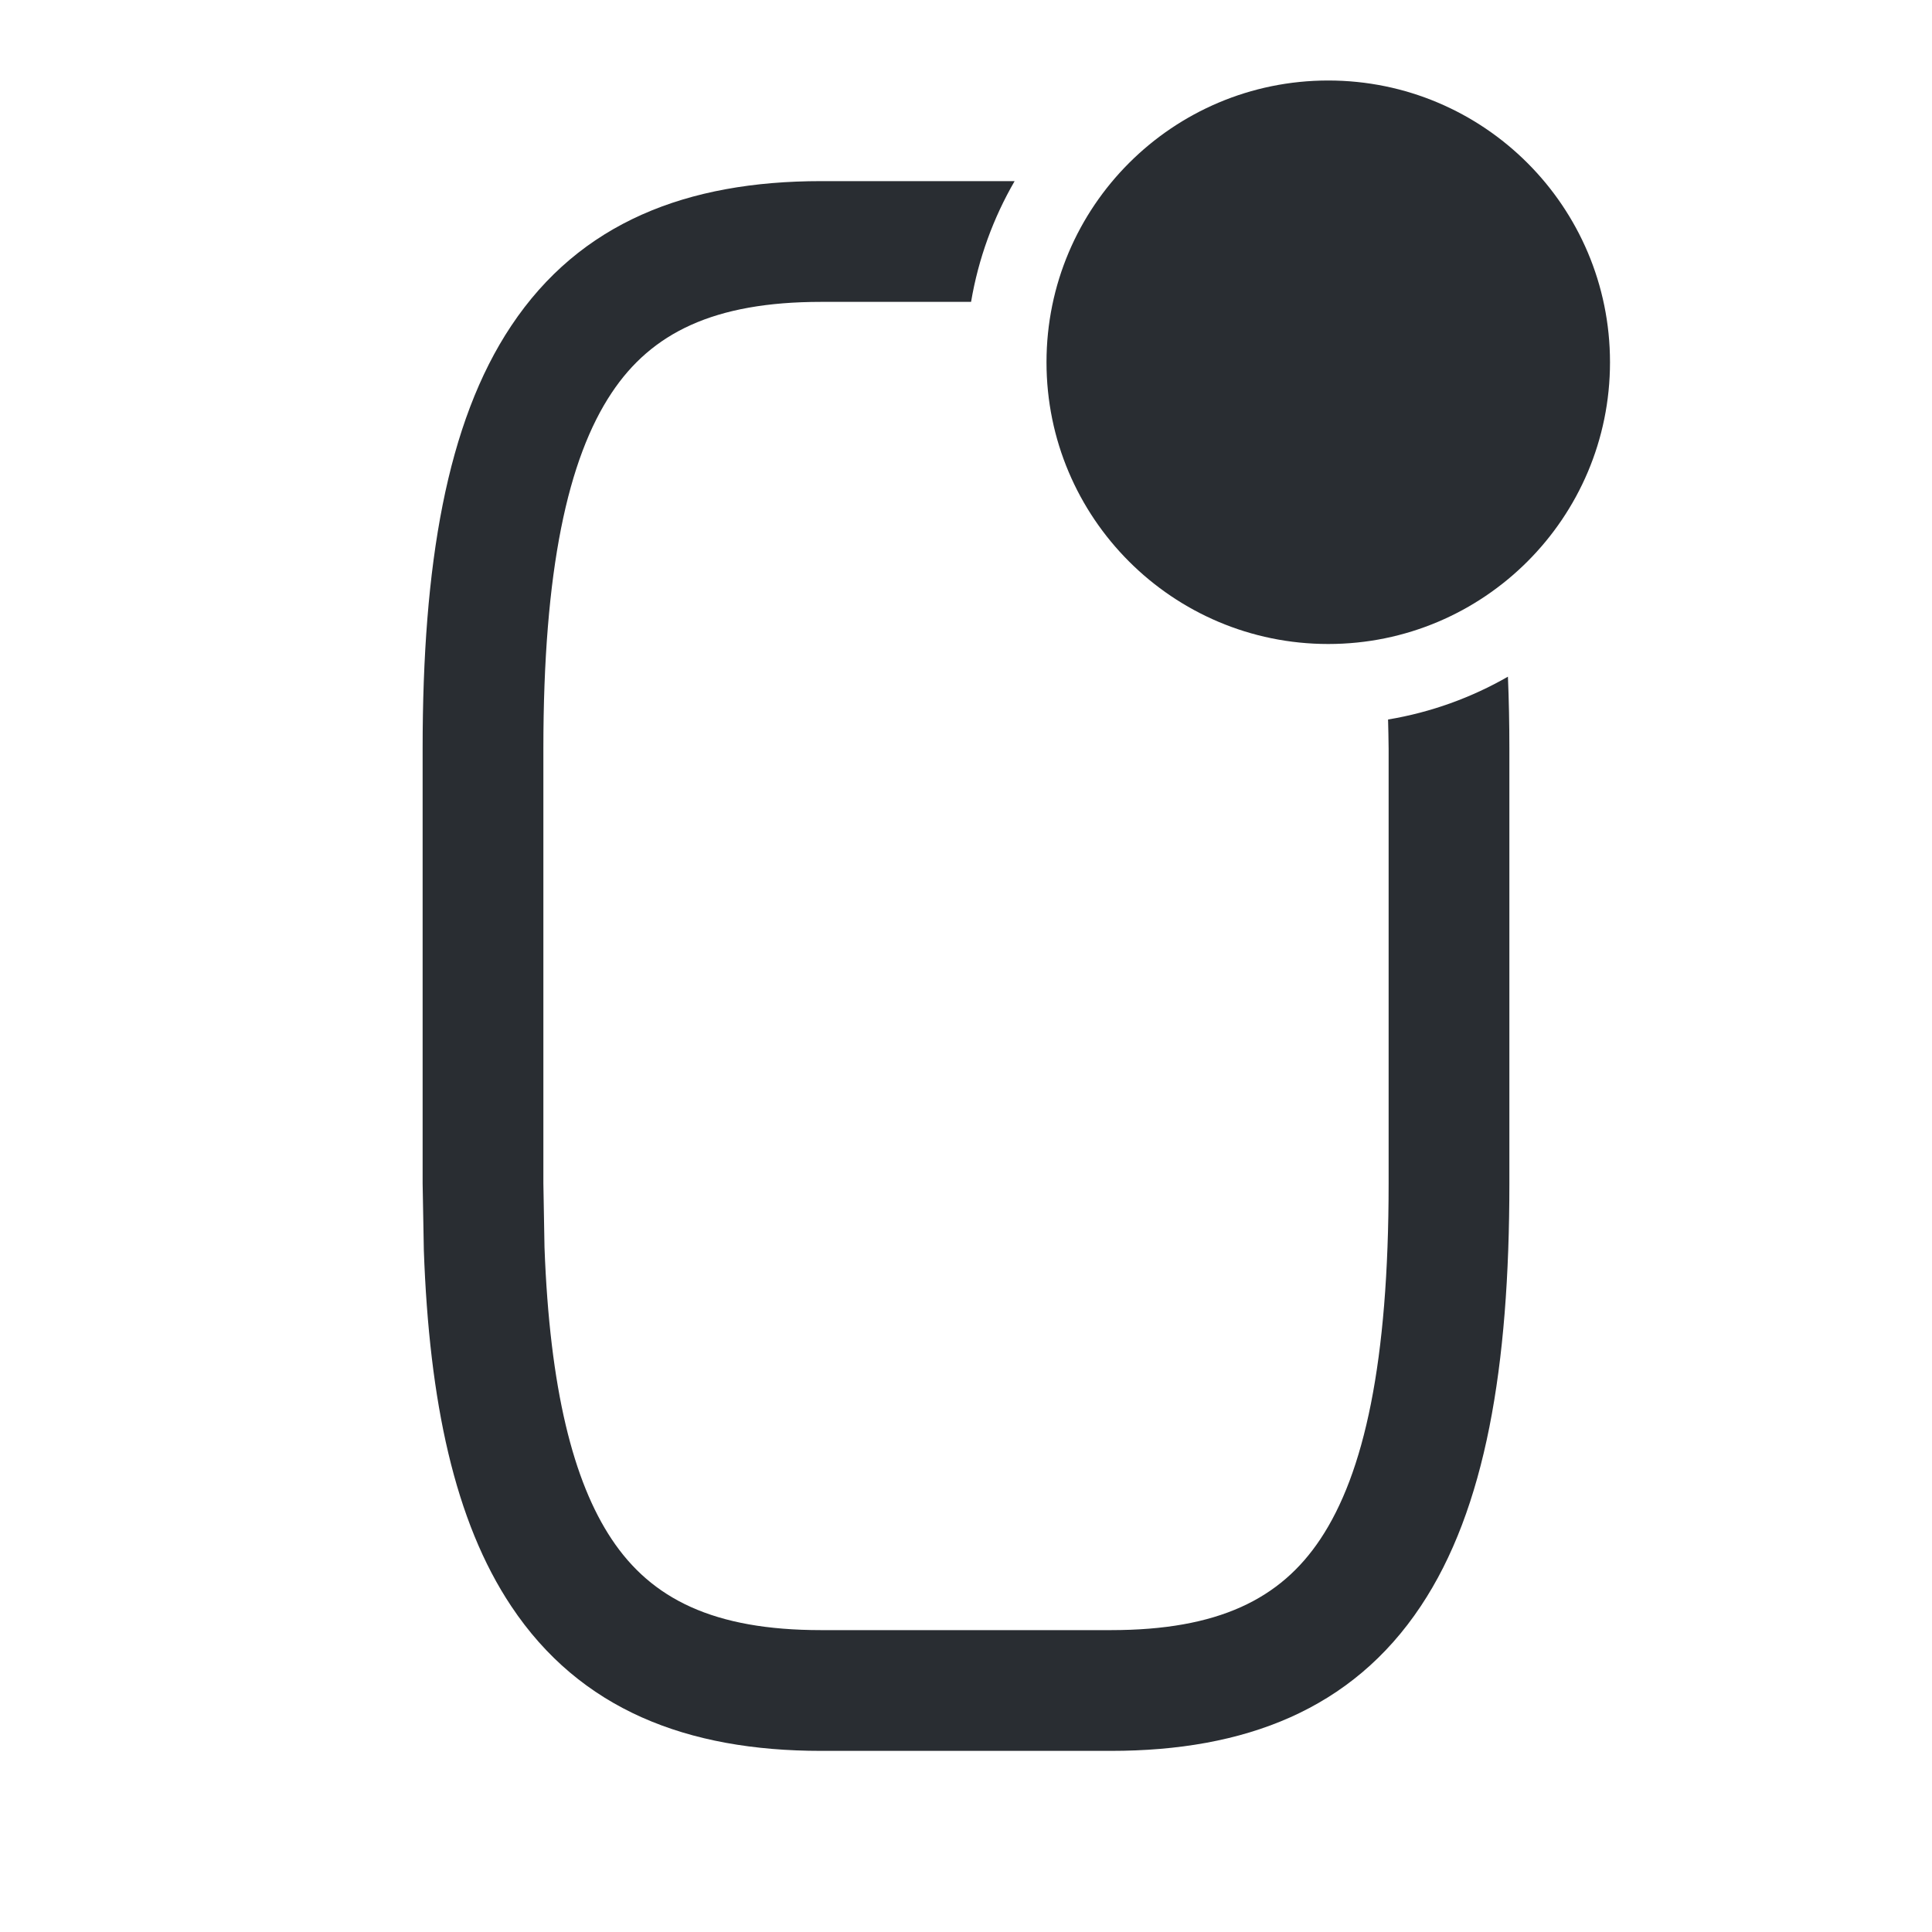
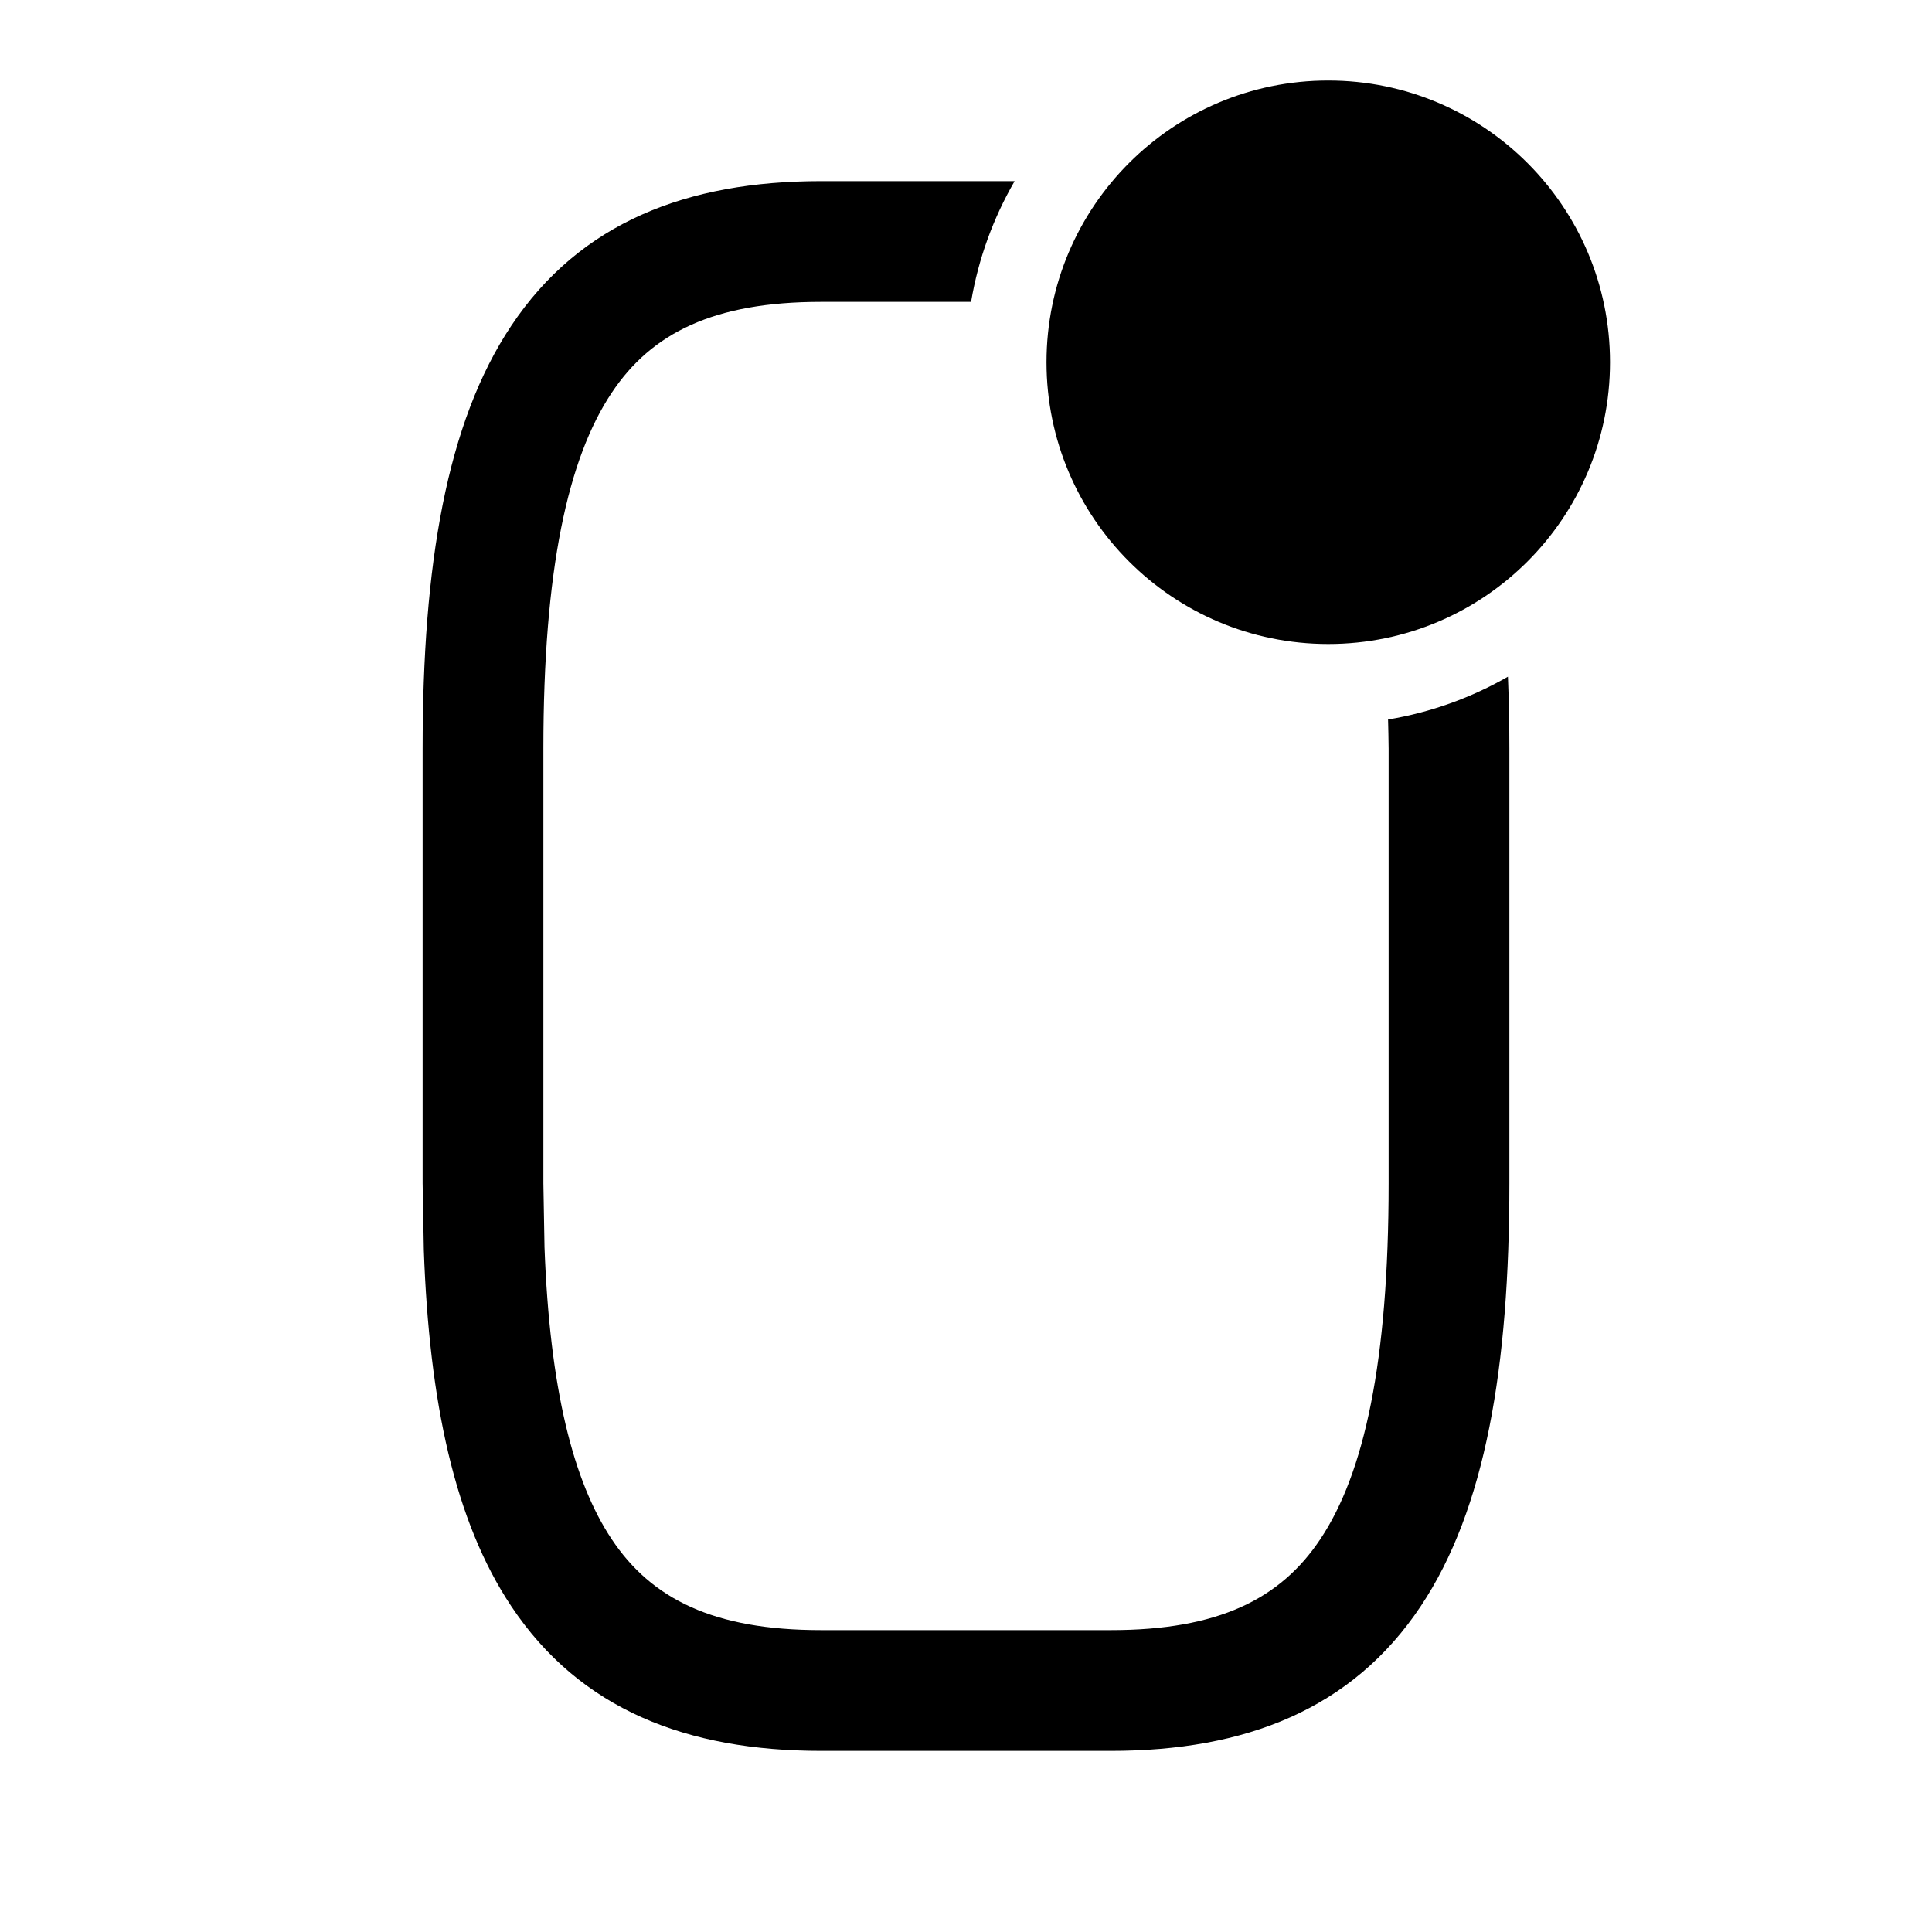
<svg xmlns="http://www.w3.org/2000/svg" width="24" height="24" viewBox="0 0 24 24" fill="none">
-   <path d="M12.604 2.25C12.34 2.706 12.154 3.211 12.063 3.75H10.2C8.866 3.75 8.093 4.137 7.599 4.879C7.053 5.697 6.75 7.08 6.75 9.3V14.7L6.764 15.494C6.829 17.257 7.122 18.405 7.599 19.121C8.093 19.863 8.866 20.25 10.2 20.25H13.8C15.134 20.25 15.907 19.863 16.401 19.121C16.947 18.303 17.25 16.92 17.25 14.7V9.3C17.25 9.176 17.245 9.056 17.243 8.938C17.777 8.849 18.279 8.666 18.732 8.406C18.744 8.695 18.75 8.993 18.75 9.3V14.7C18.75 16.98 18.454 18.746 17.649 19.953C16.794 21.237 15.465 21.75 13.8 21.75H10.2C8.535 21.75 7.206 21.237 6.351 19.953C5.647 18.897 5.332 17.412 5.265 15.53L5.25 14.7V9.3C5.25 7.021 5.546 5.254 6.351 4.047C7.206 2.763 8.535 2.25 10.2 2.25H12.604Z" fill="#292D32" />
-   <circle cx="16.5" cy="4.5" r="3.5" fill="#292D32" />
+   <path d="M12.604 2.25C12.34 2.706 12.154 3.211 12.063 3.75H10.2C8.866 3.75 8.093 4.137 7.599 4.879C7.053 5.697 6.75 7.08 6.75 9.3V14.7L6.764 15.494C6.829 17.257 7.122 18.405 7.599 19.121C8.093 19.863 8.866 20.25 10.2 20.25H13.8C15.134 20.25 15.907 19.863 16.401 19.121C16.947 18.303 17.25 16.92 17.25 14.7V9.3C17.25 9.176 17.245 9.056 17.243 8.938C17.777 8.849 18.279 8.666 18.732 8.406C18.744 8.695 18.75 8.993 18.75 9.3V14.7C18.75 16.98 18.454 18.746 17.649 19.953C16.794 21.237 15.465 21.75 13.8 21.75H10.2C8.535 21.75 7.206 21.237 6.351 19.953C5.647 18.897 5.332 17.412 5.265 15.53L5.25 14.7V9.3C5.25 7.021 5.546 5.254 6.351 4.047C7.206 2.763 8.535 2.25 10.2 2.25H12.604Z" fill="black" />
+   <circle cx="16.5" cy="4.5" r="3.5" fill="black" />
</svg>
